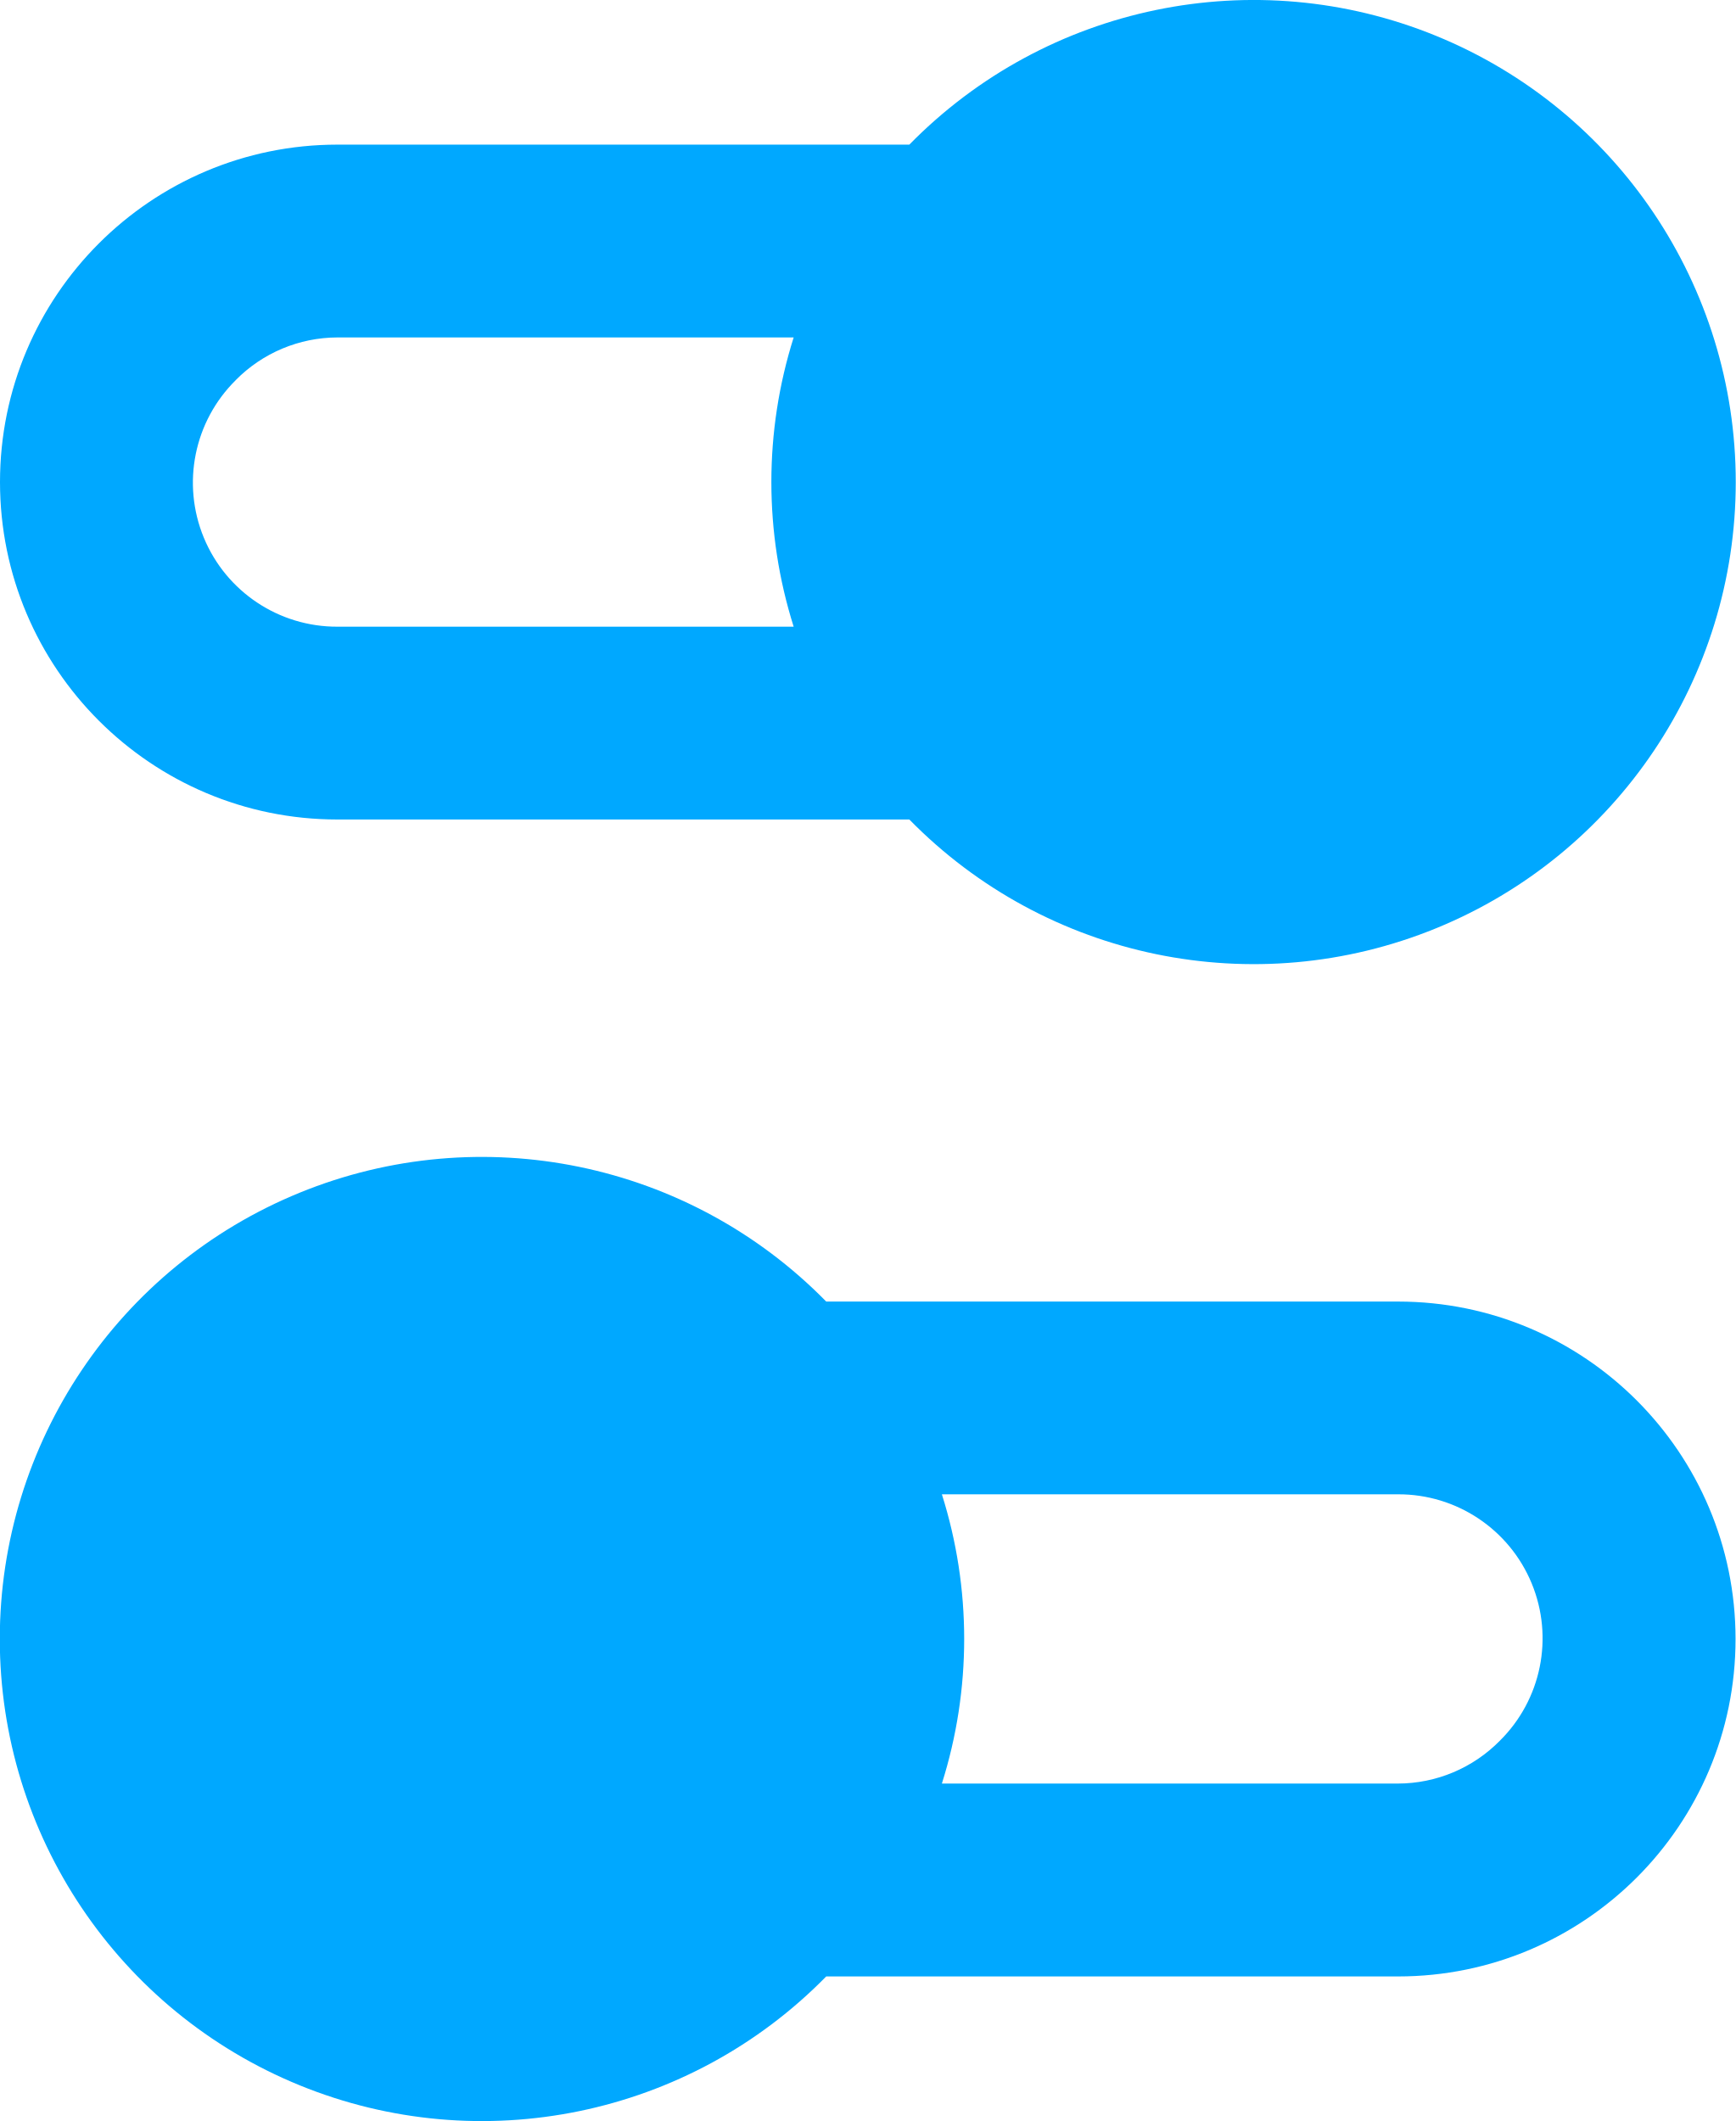
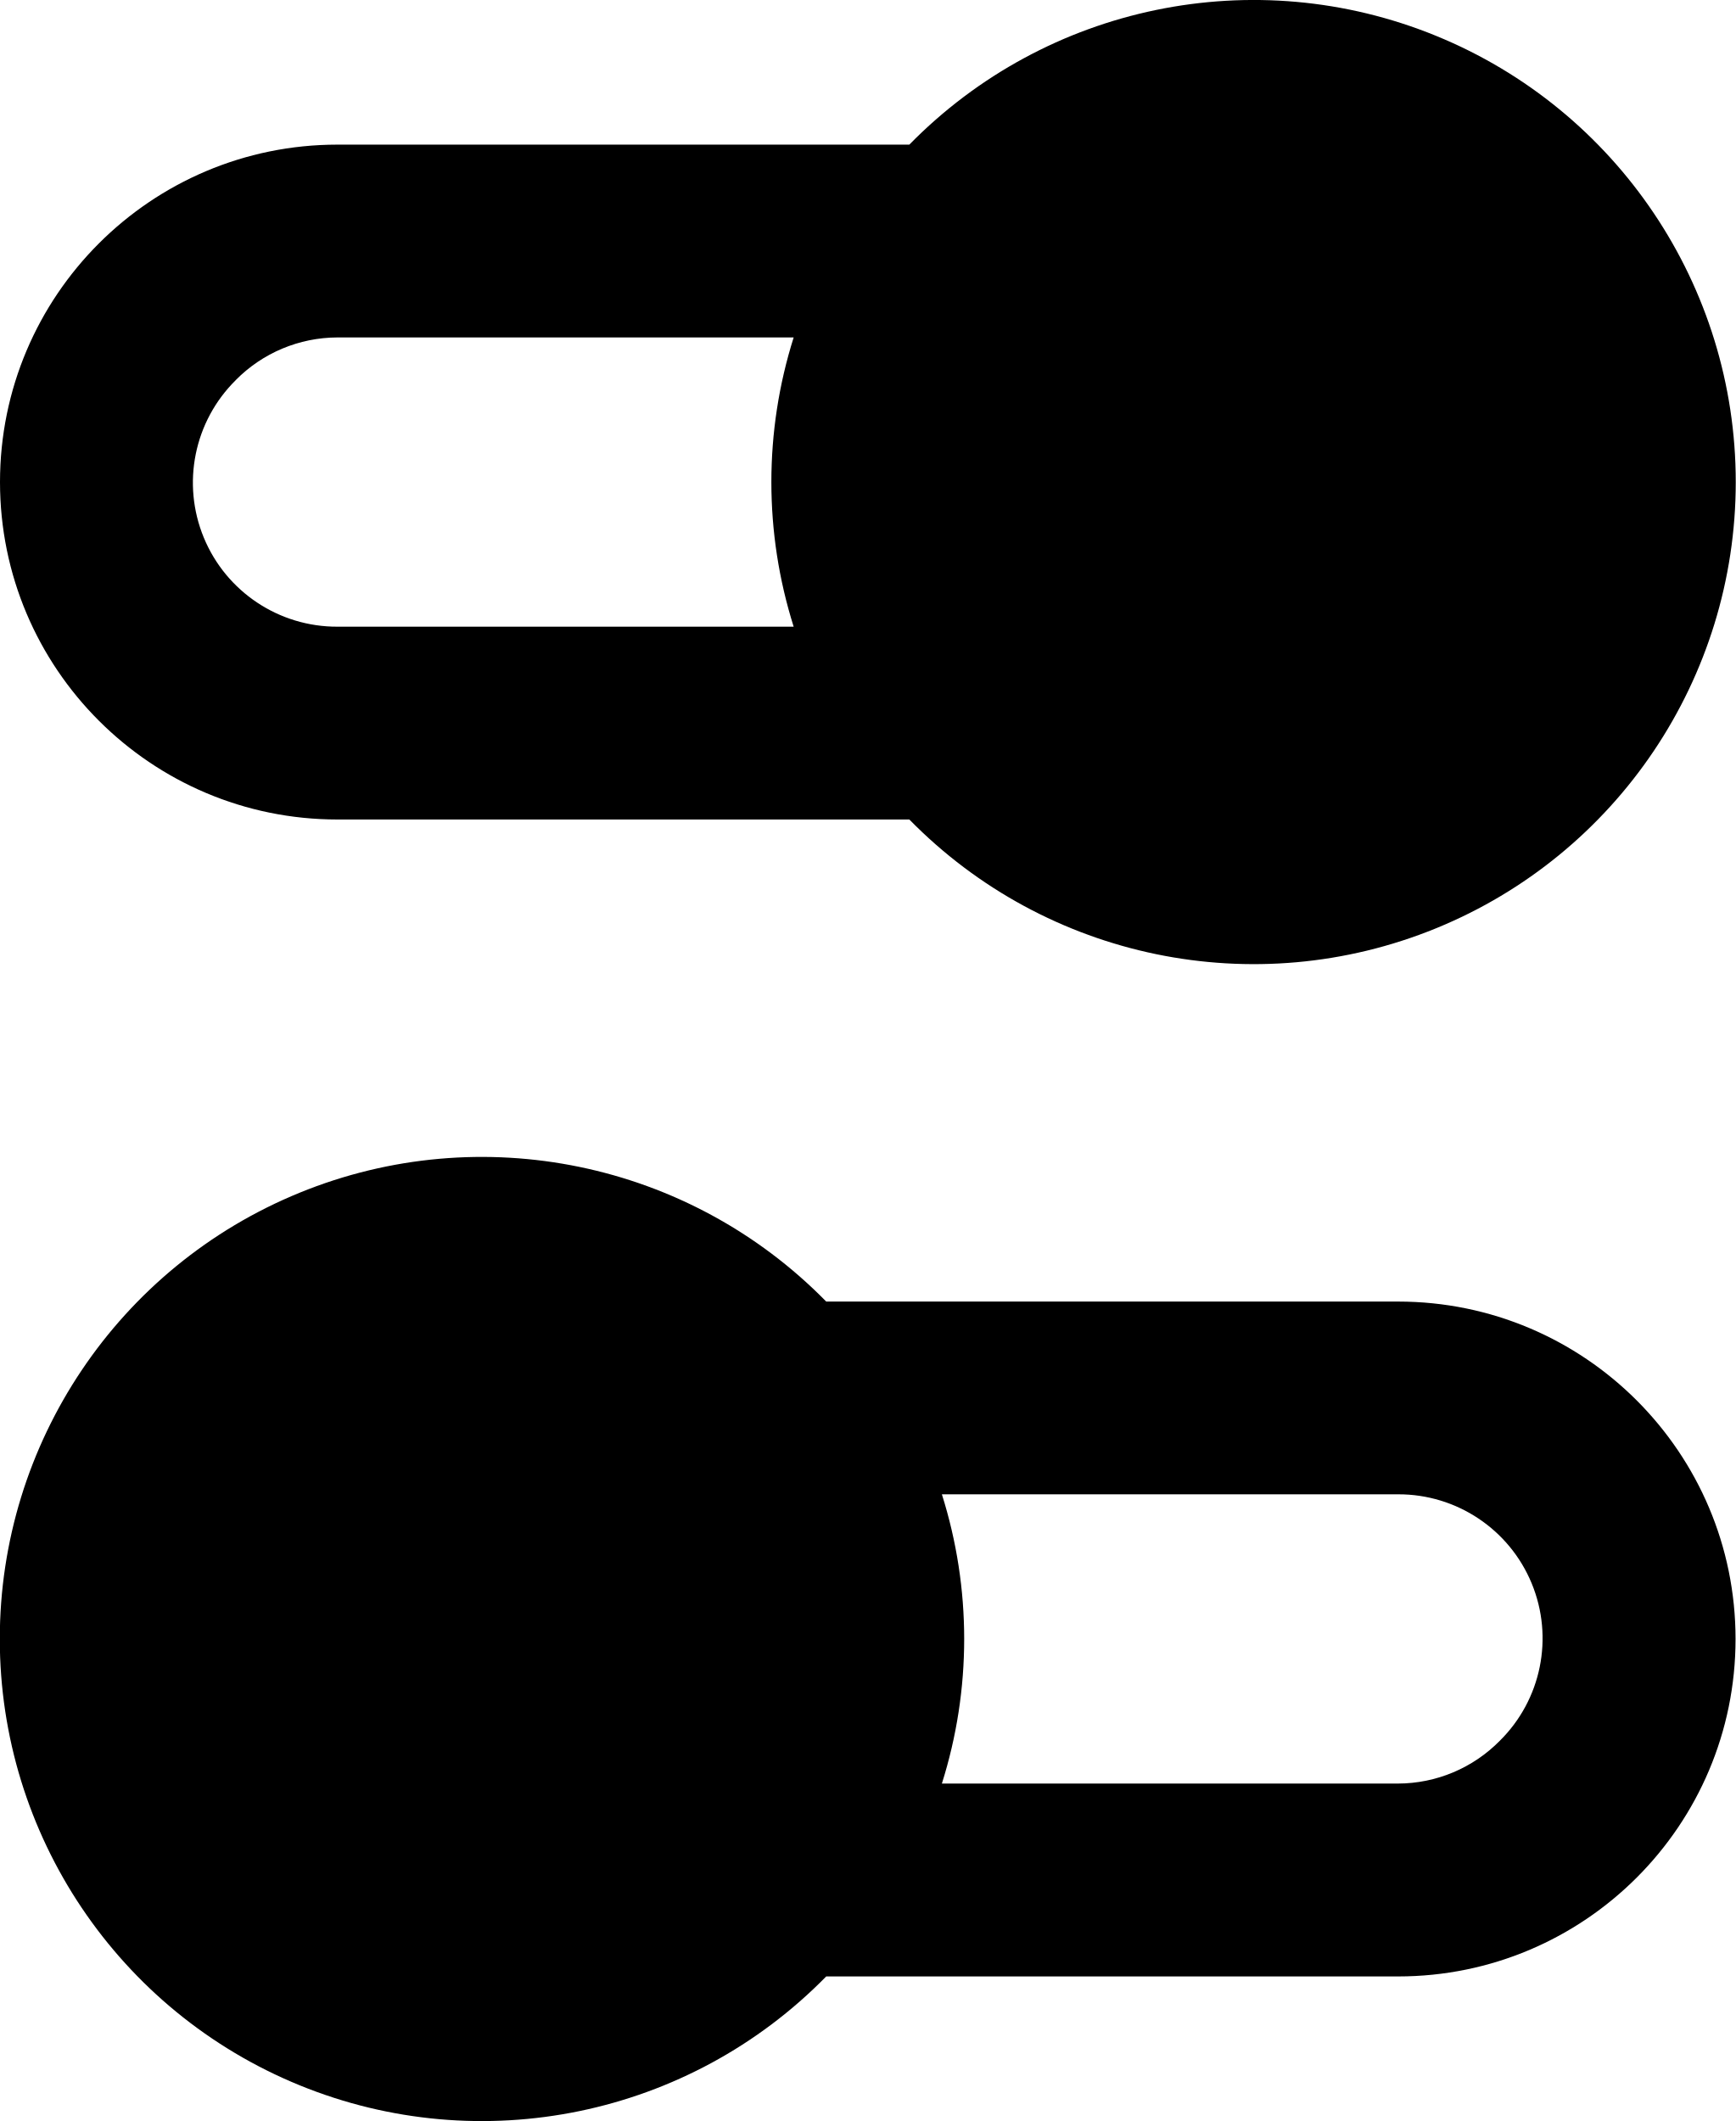
<svg xmlns="http://www.w3.org/2000/svg" width="26.182" height="32" viewBox="0 0 26.182 32">
  <g id="Icon_ionic-md-switch" data-name="Icon ionic-md-switch" transform="translate(-7.875 -5.625)">
-     <path id="Path_60" data-name="Path 60" d="M12.966,17.989h8.627a7.273,7.273,0,1,0,0-10.182H12.966a5.091,5.091,0,1,0,0,10.182ZM11.43,11.361a2.162,2.162,0,0,1,1.536-.645h6.882a7.244,7.244,0,0,0,0,4.364H12.966a2.173,2.173,0,0,1-1.536-3.718Z" transform="translate(0)" fill="#00a8ff" />
-     <path id="Path_61" data-name="Path 61" d="M28.966,21.307H20.339a7.273,7.273,0,1,0,0,10.182h8.627a5.091,5.091,0,0,0,0-10.182ZM30.5,27.934a2.162,2.162,0,0,1-1.536.645H22.084a7.244,7.244,0,0,0,0-4.364h6.882A2.173,2.173,0,0,1,30.5,27.934Z" transform="translate(0 3.955)" fill="#00a8ff" />
+     <path id="Path_60" data-name="Path 60" d="M12.966,17.989h8.627a7.273,7.273,0,1,0,0-10.182H12.966a5.091,5.091,0,1,0,0,10.182ZM11.43,11.361a2.162,2.162,0,0,1,1.536-.645h6.882a7.244,7.244,0,0,0,0,4.364H12.966a2.173,2.173,0,0,1-1.536-3.718Z" transform="translate(0)" />
+     <path id="Path_61" data-name="Path 61" d="M28.966,21.307H20.339a7.273,7.273,0,1,0,0,10.182h8.627a5.091,5.091,0,0,0,0-10.182ZM30.5,27.934a2.162,2.162,0,0,1-1.536.645H22.084a7.244,7.244,0,0,0,0-4.364h6.882A2.173,2.173,0,0,1,30.5,27.934Z" transform="translate(0 3.955)" />
  </g>
</svg>
